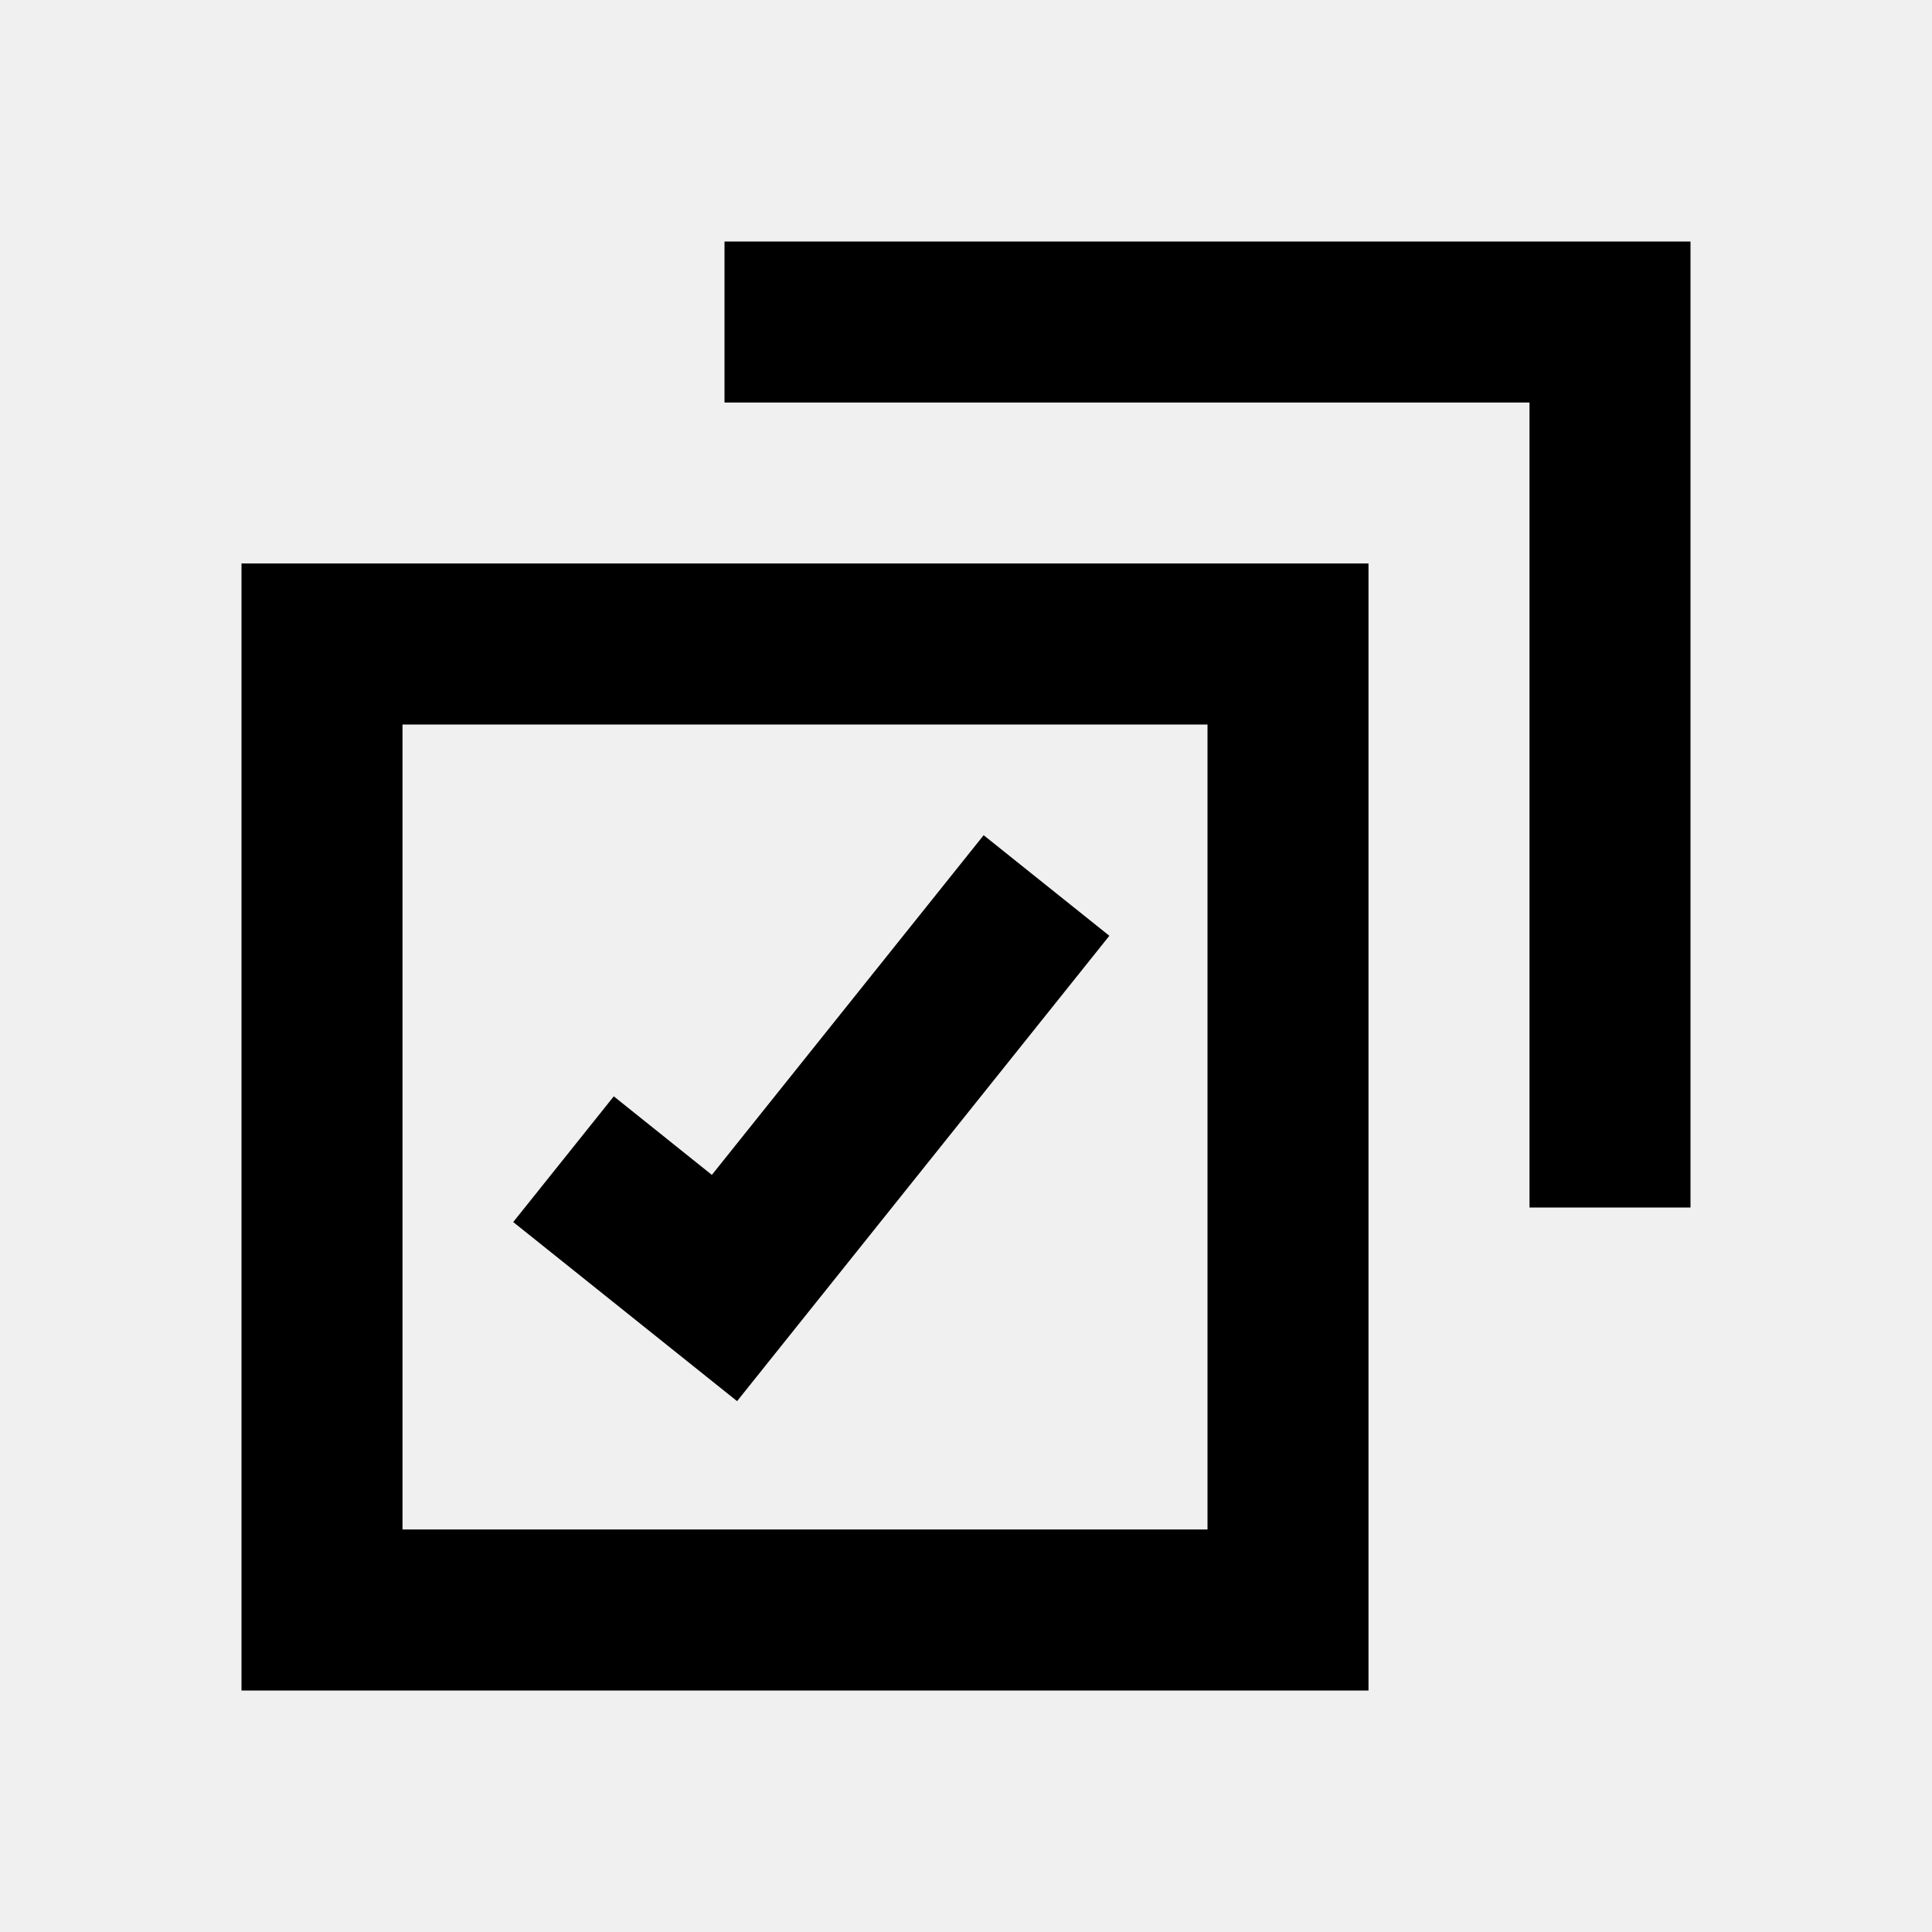
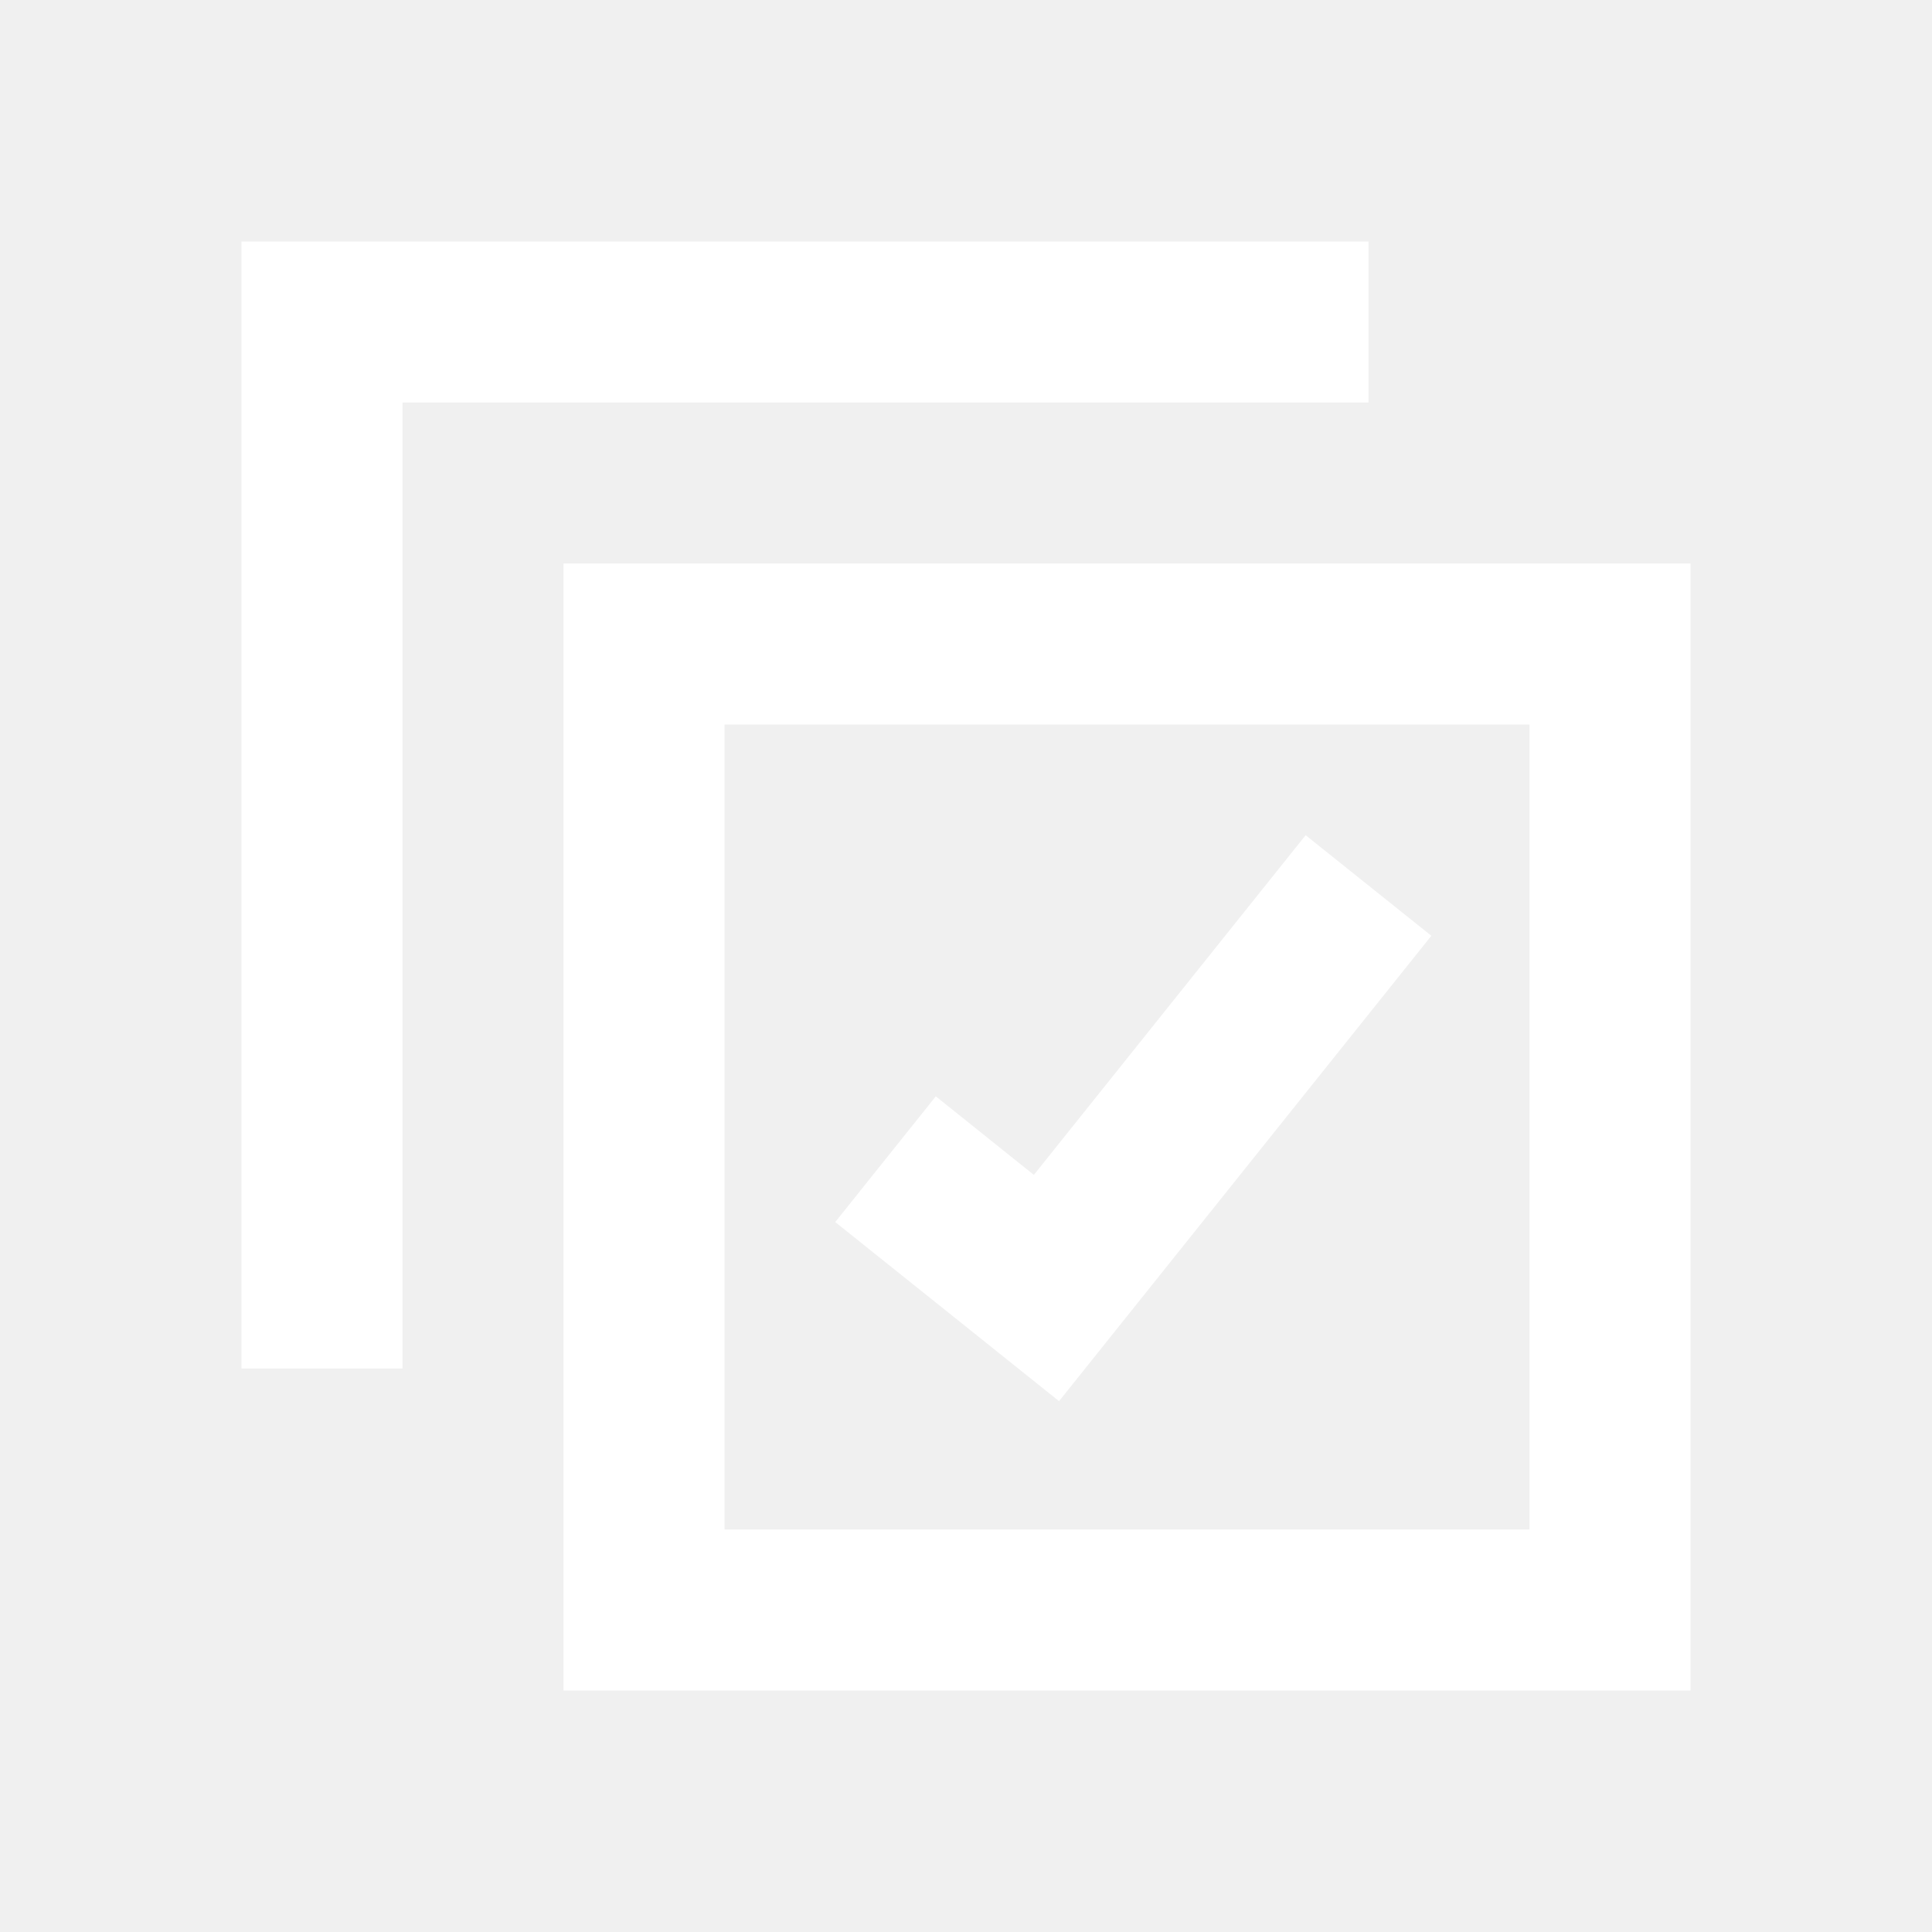
- <svg xmlns="http://www.w3.org/2000/svg" width="512px" height="512px" viewBox="0 0 512 512" version="1.1">
-   <g id="Page-1" stroke="none" stroke-width="1" fill="none" fill-rule="evenodd">
-     <g id="drop" fill="#000000" transform="translate(64, 64)">
-       <path d="M298.667,85.333 L298.667,384 L1.42108547e-14,384 L1.42108547e-14,85.333 L298.667,85.333 Z M256,128 L42.667,128 L42.667,341.333 L256,341.333 L256,128 Z M196.675,157.34 L229.992,183.993 L131.332,307.319 L72.007,259.859 L98.66,226.541 L124.651,247.36 L196.675,157.34 Z M384,1.42108547e-14 L384,256 L341.333,256 L341.333,42.667 L128,42.667 L128,1.42108547e-14 L384,1.42108547e-14 Z" id="Combined-Shape" />
-     </g>
-   </g>
+ <svg xmlns="http://www.w3.org/2000/svg" width="512" height="512" viewBox="0 0 512 512" fill="none">
+   <path fill-rule="evenodd" clip-rule="evenodd" d="M64 64L362.667 64V106.667L106.667 106.667L106.667 362.667H64L64 64ZM379.325 247.993L280.665 371.319L221.34 323.859L247.993 290.541L273.984 311.36L346.008 221.34L379.325 247.993ZM448 149.333H149.333V448H448V149.333ZM405.333 192V405.333H192V192H405.333Z" fill="white" />
</svg>
